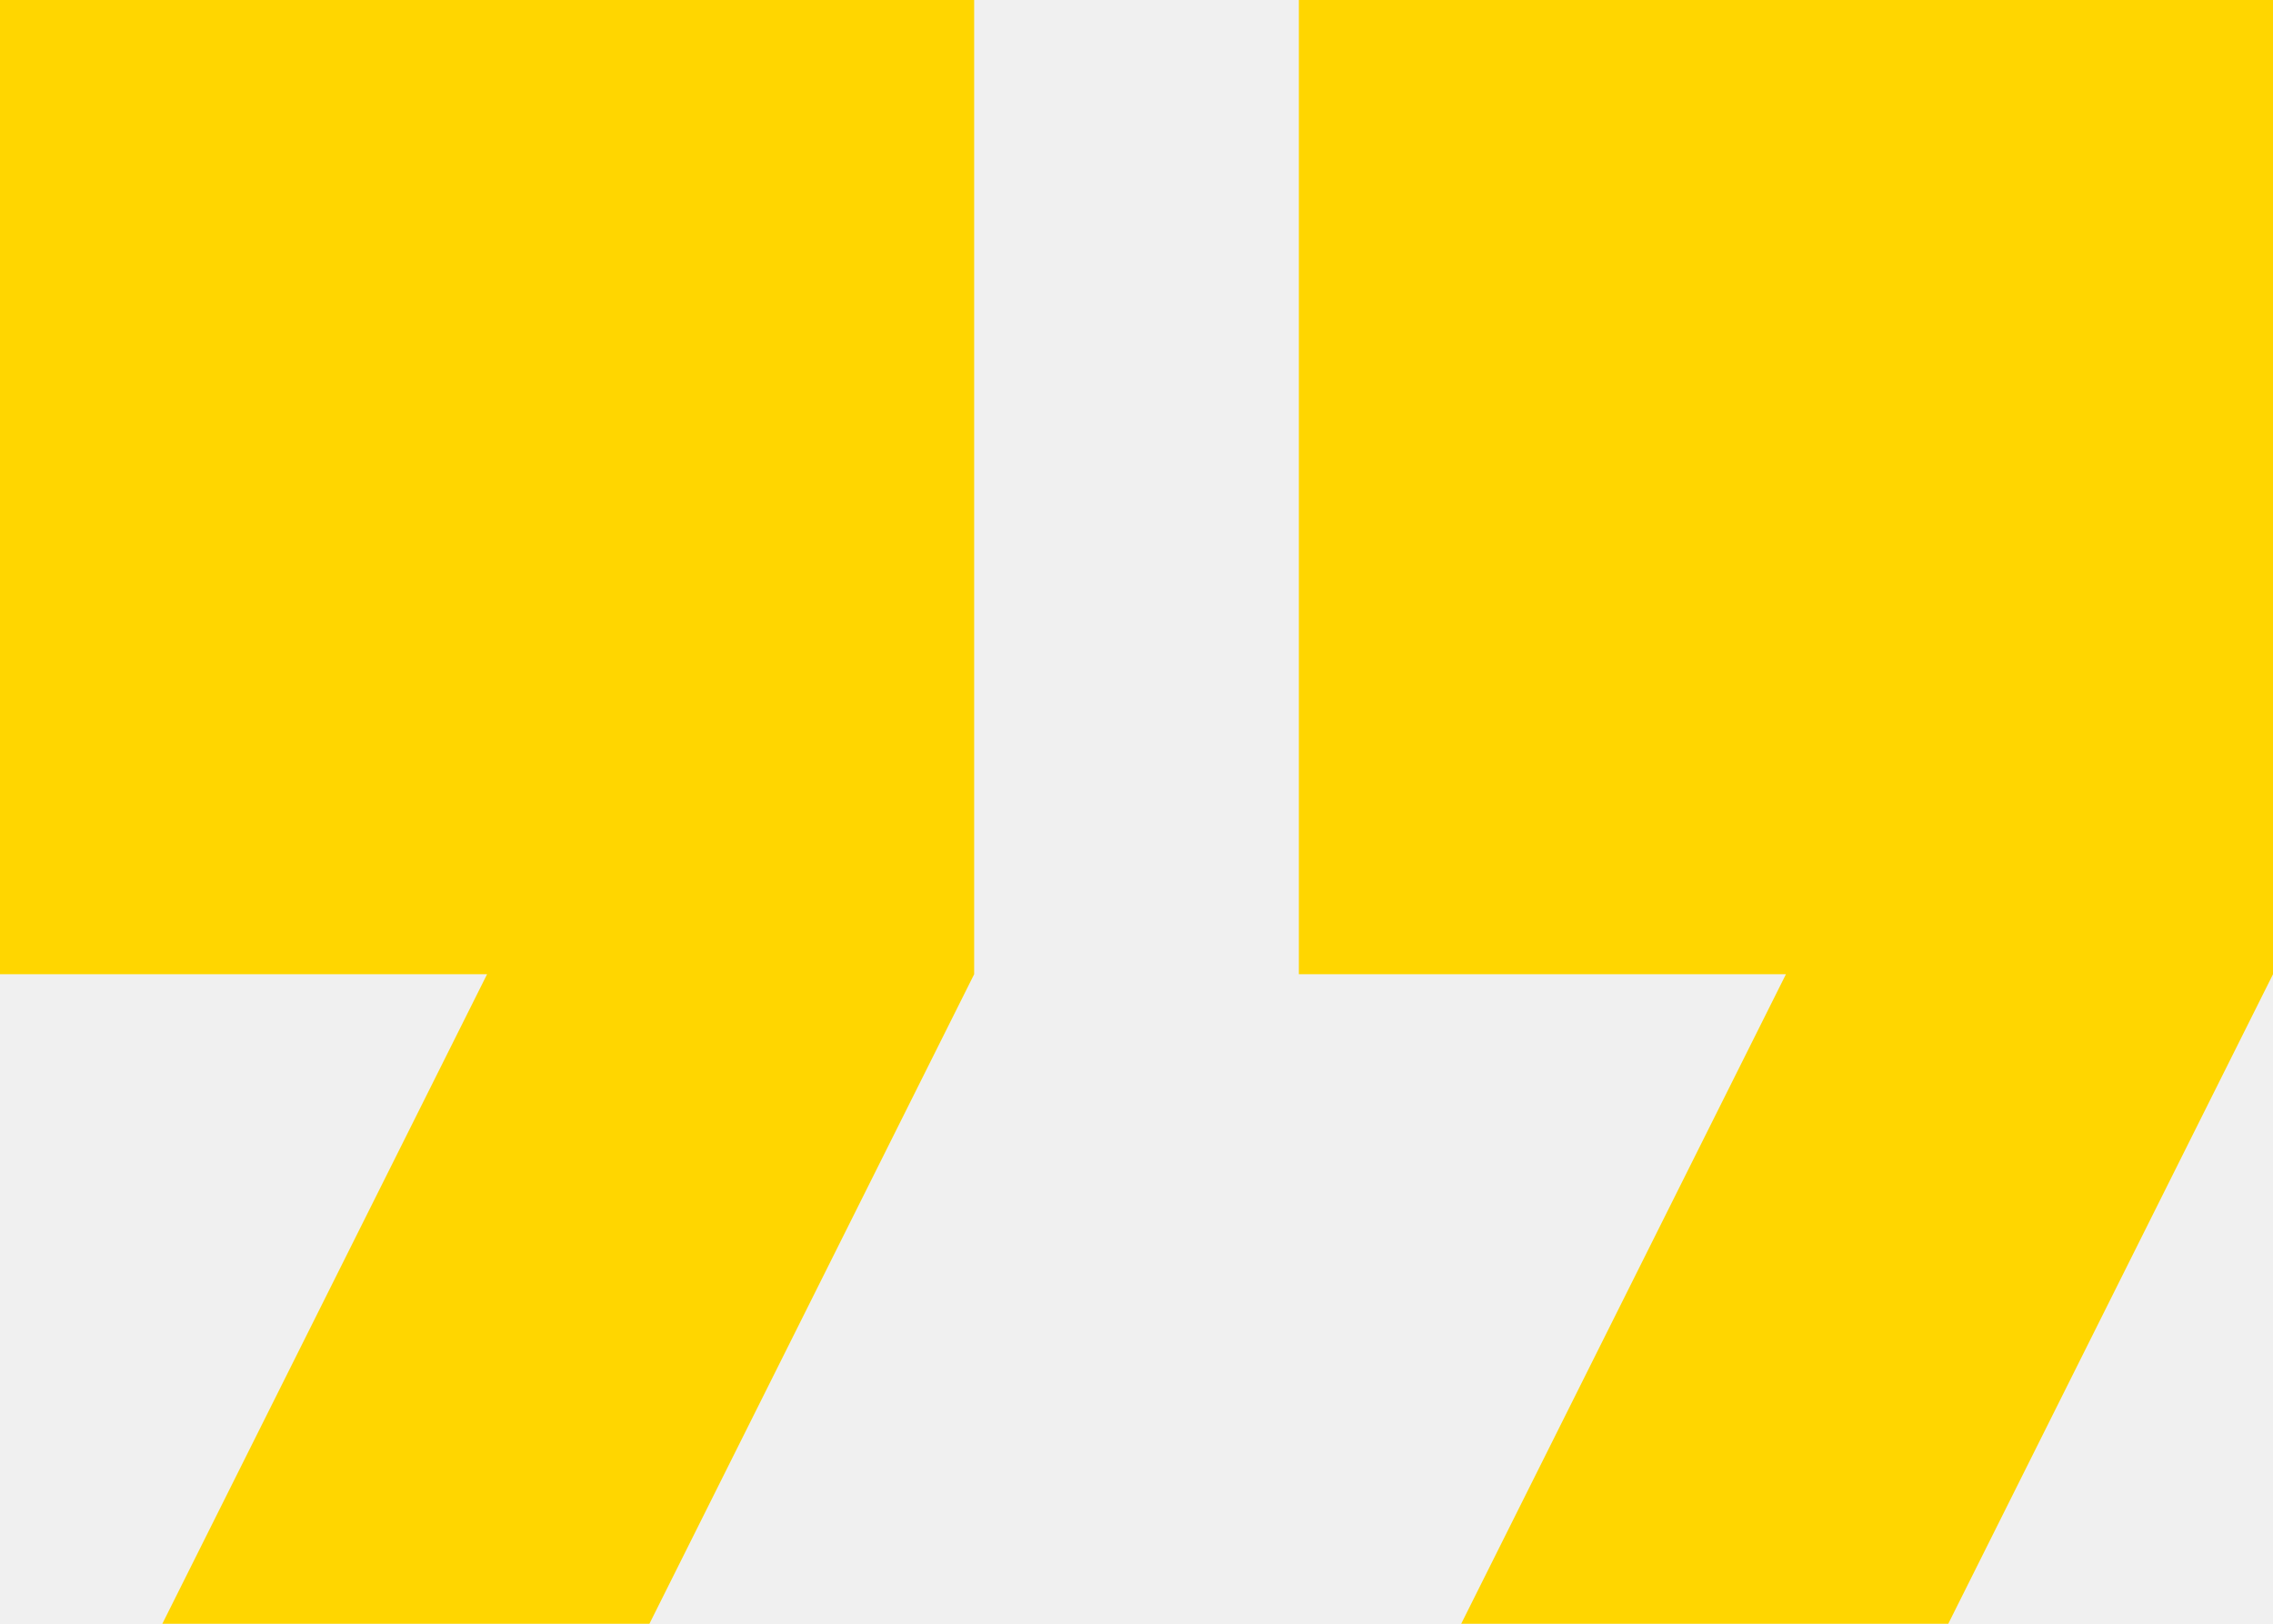
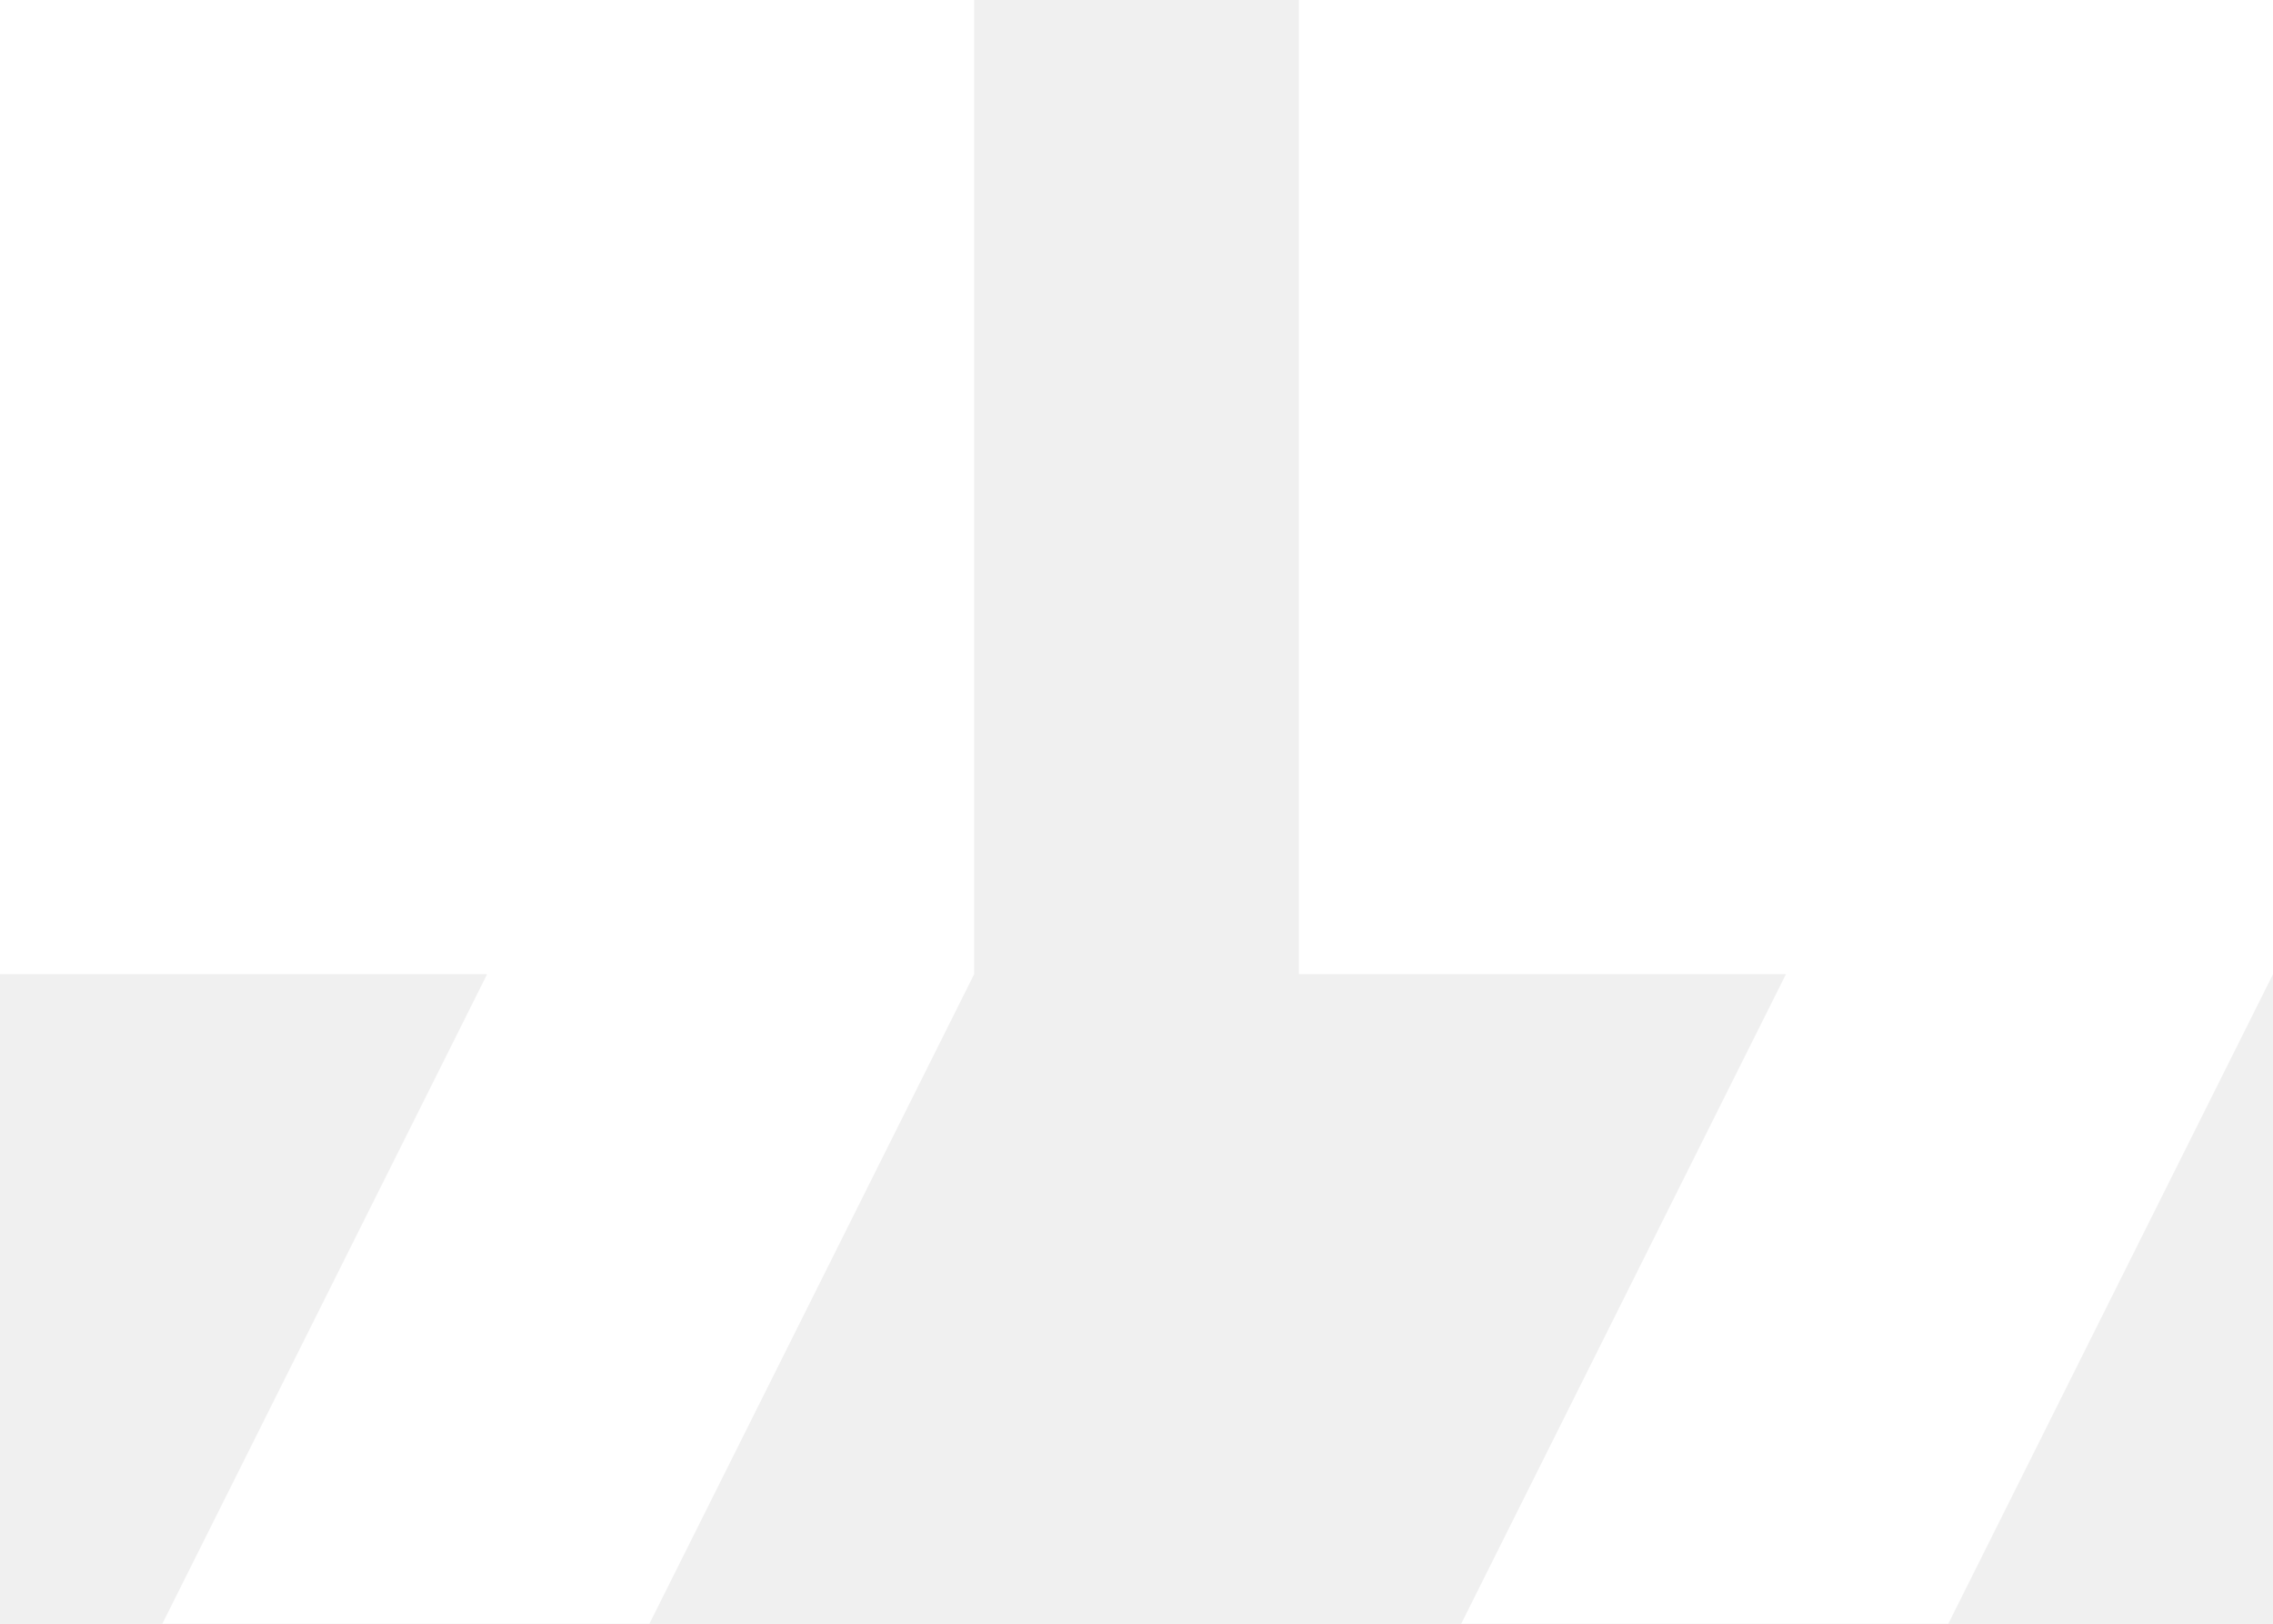
<svg xmlns="http://www.w3.org/2000/svg" width="14px" height="10px" viewBox="0 0 14 10" version="1.1">
  <defs />
  <g id="Page-1" stroke="none" stroke-width="1" fill="none" fill-rule="evenodd">
-     <path d="M1,10 L4,10 L6,6 L6,0 L0,0 L0,6 L3,6 L1,10 Z M9,10 L12,10 L14,6 L14,0 L8,0 L8,6 L11,6 L9,10 Z" id="Shape" fill="#FFD600" />
+     <path d="M1,10 L4,10 L6,6 L6,0 L0,0 L0,6 L3,6 L1,10 Z M9,10 L12,10 L14,6 L14,0 L8,0 L8,6 L11,6 L9,10 Z" id="Shape" fill="#fff" />
  </g>
</svg>
